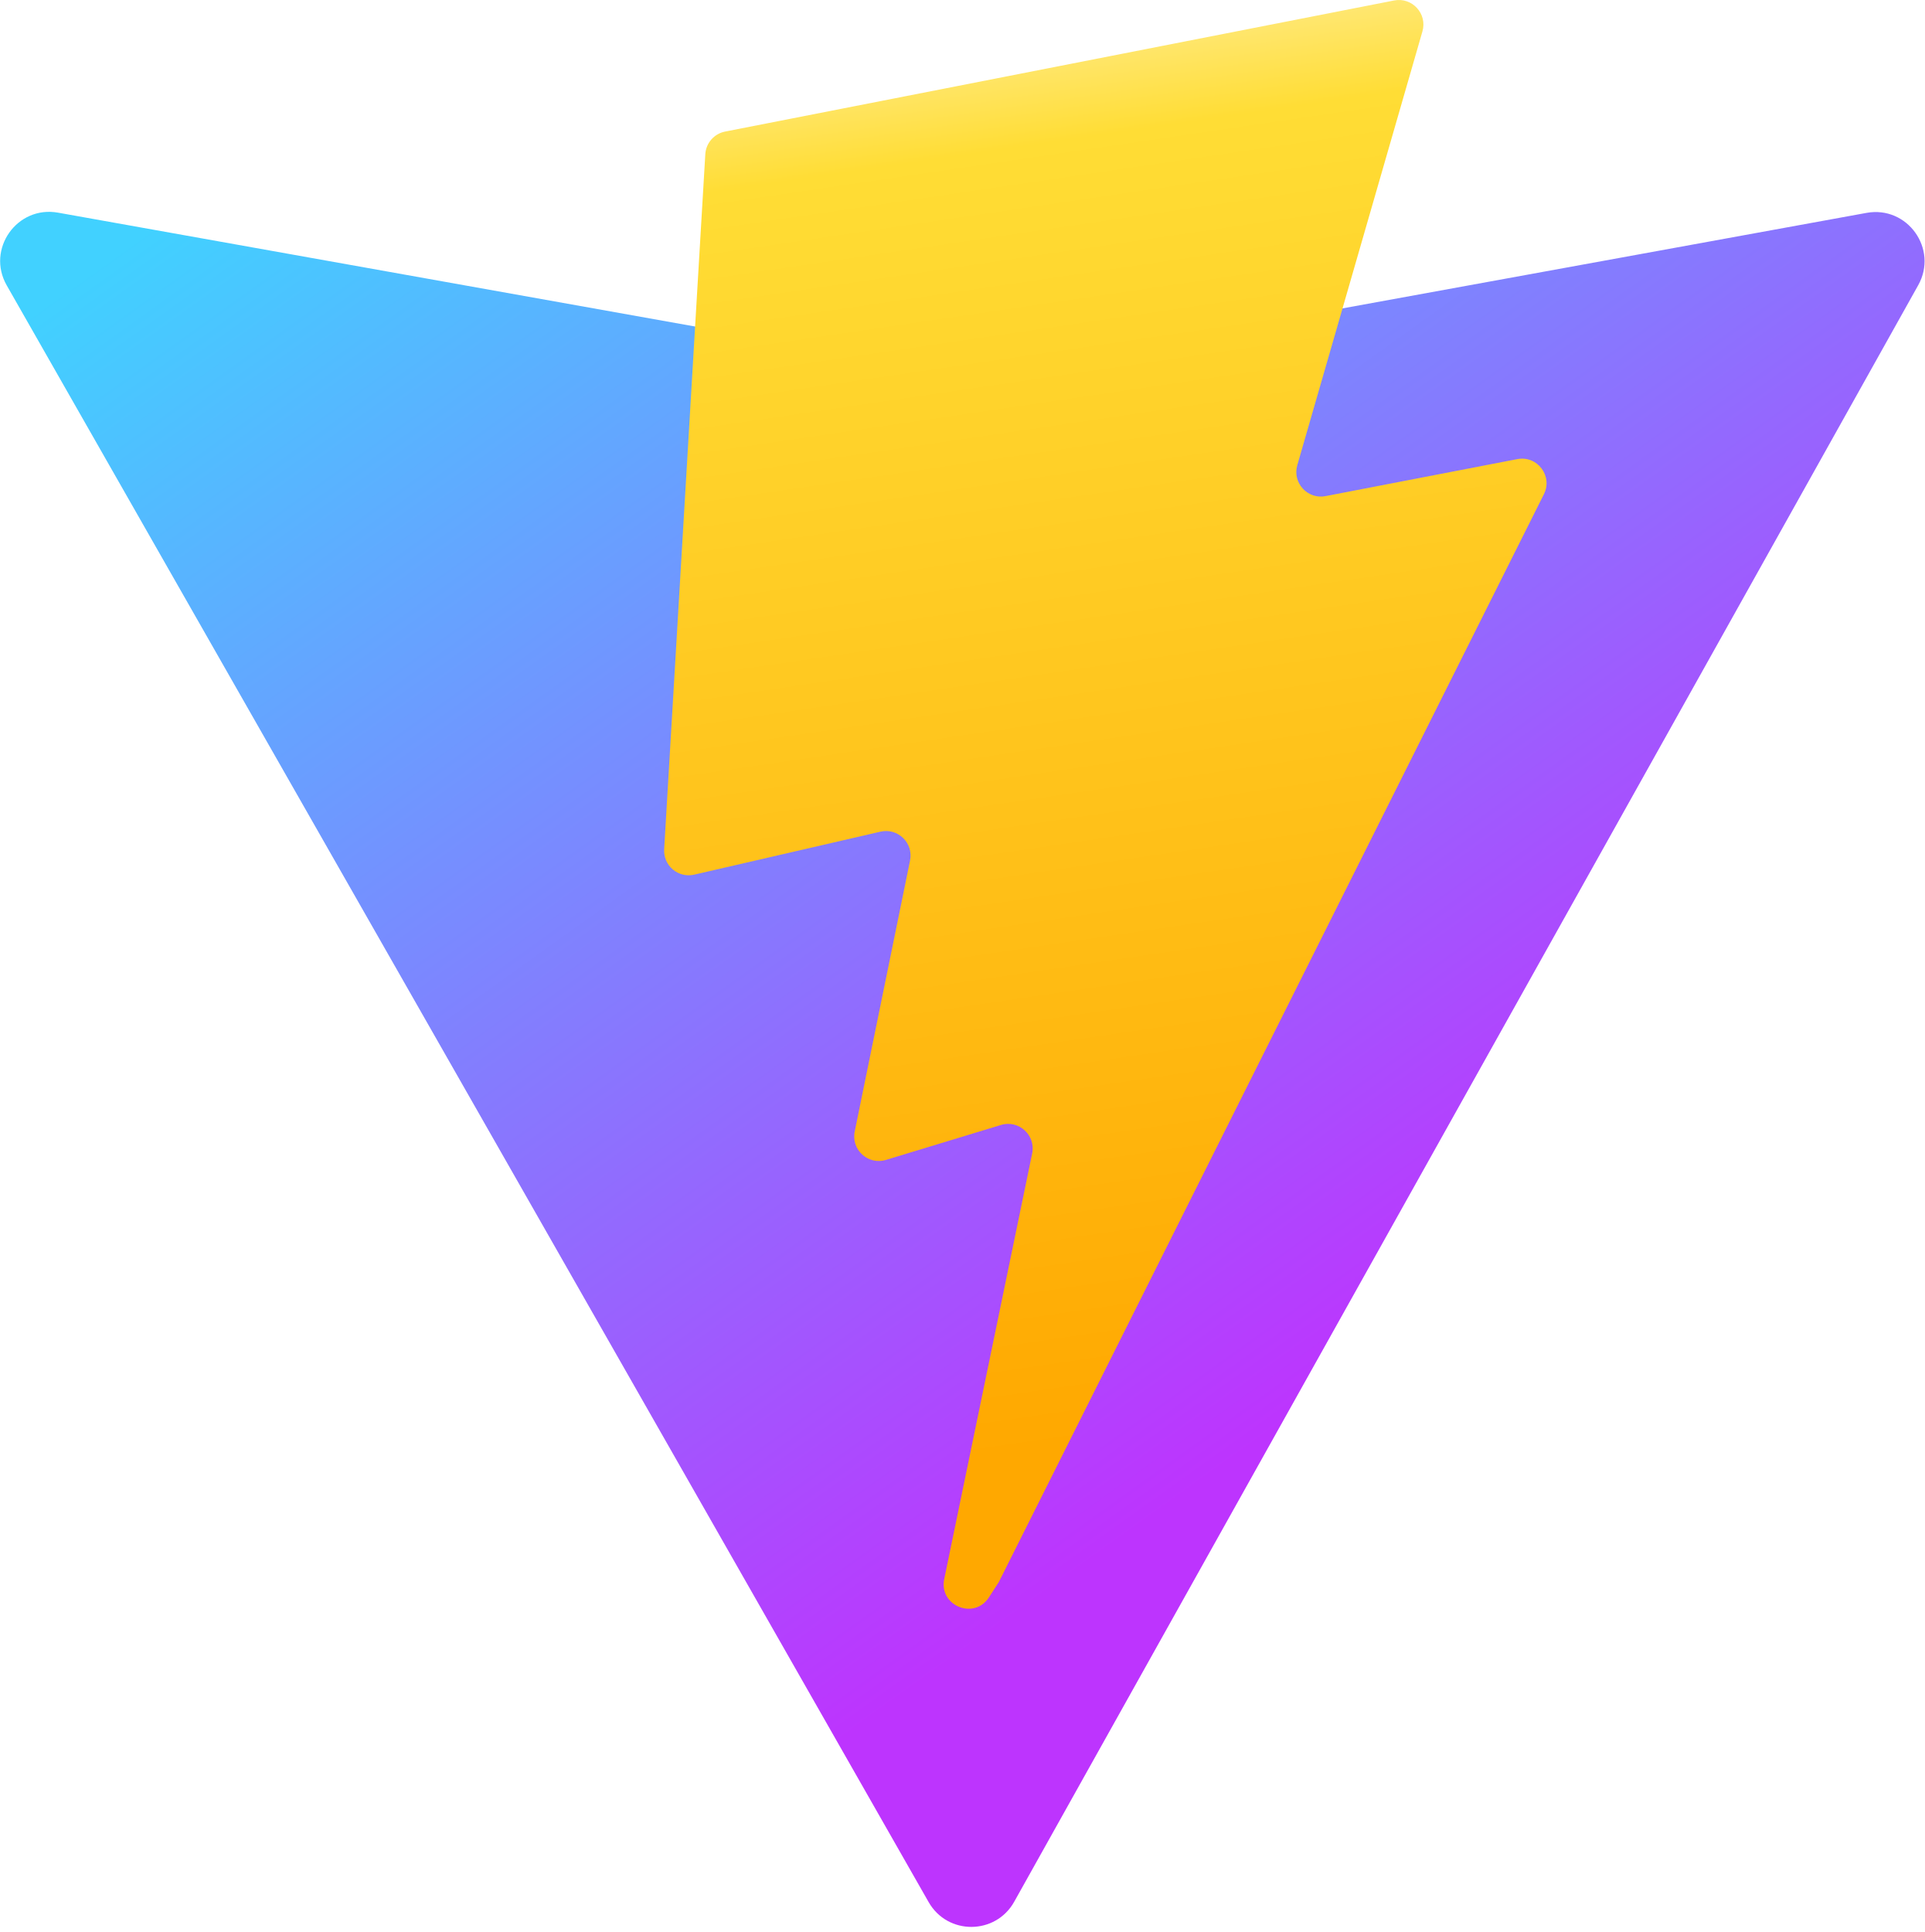
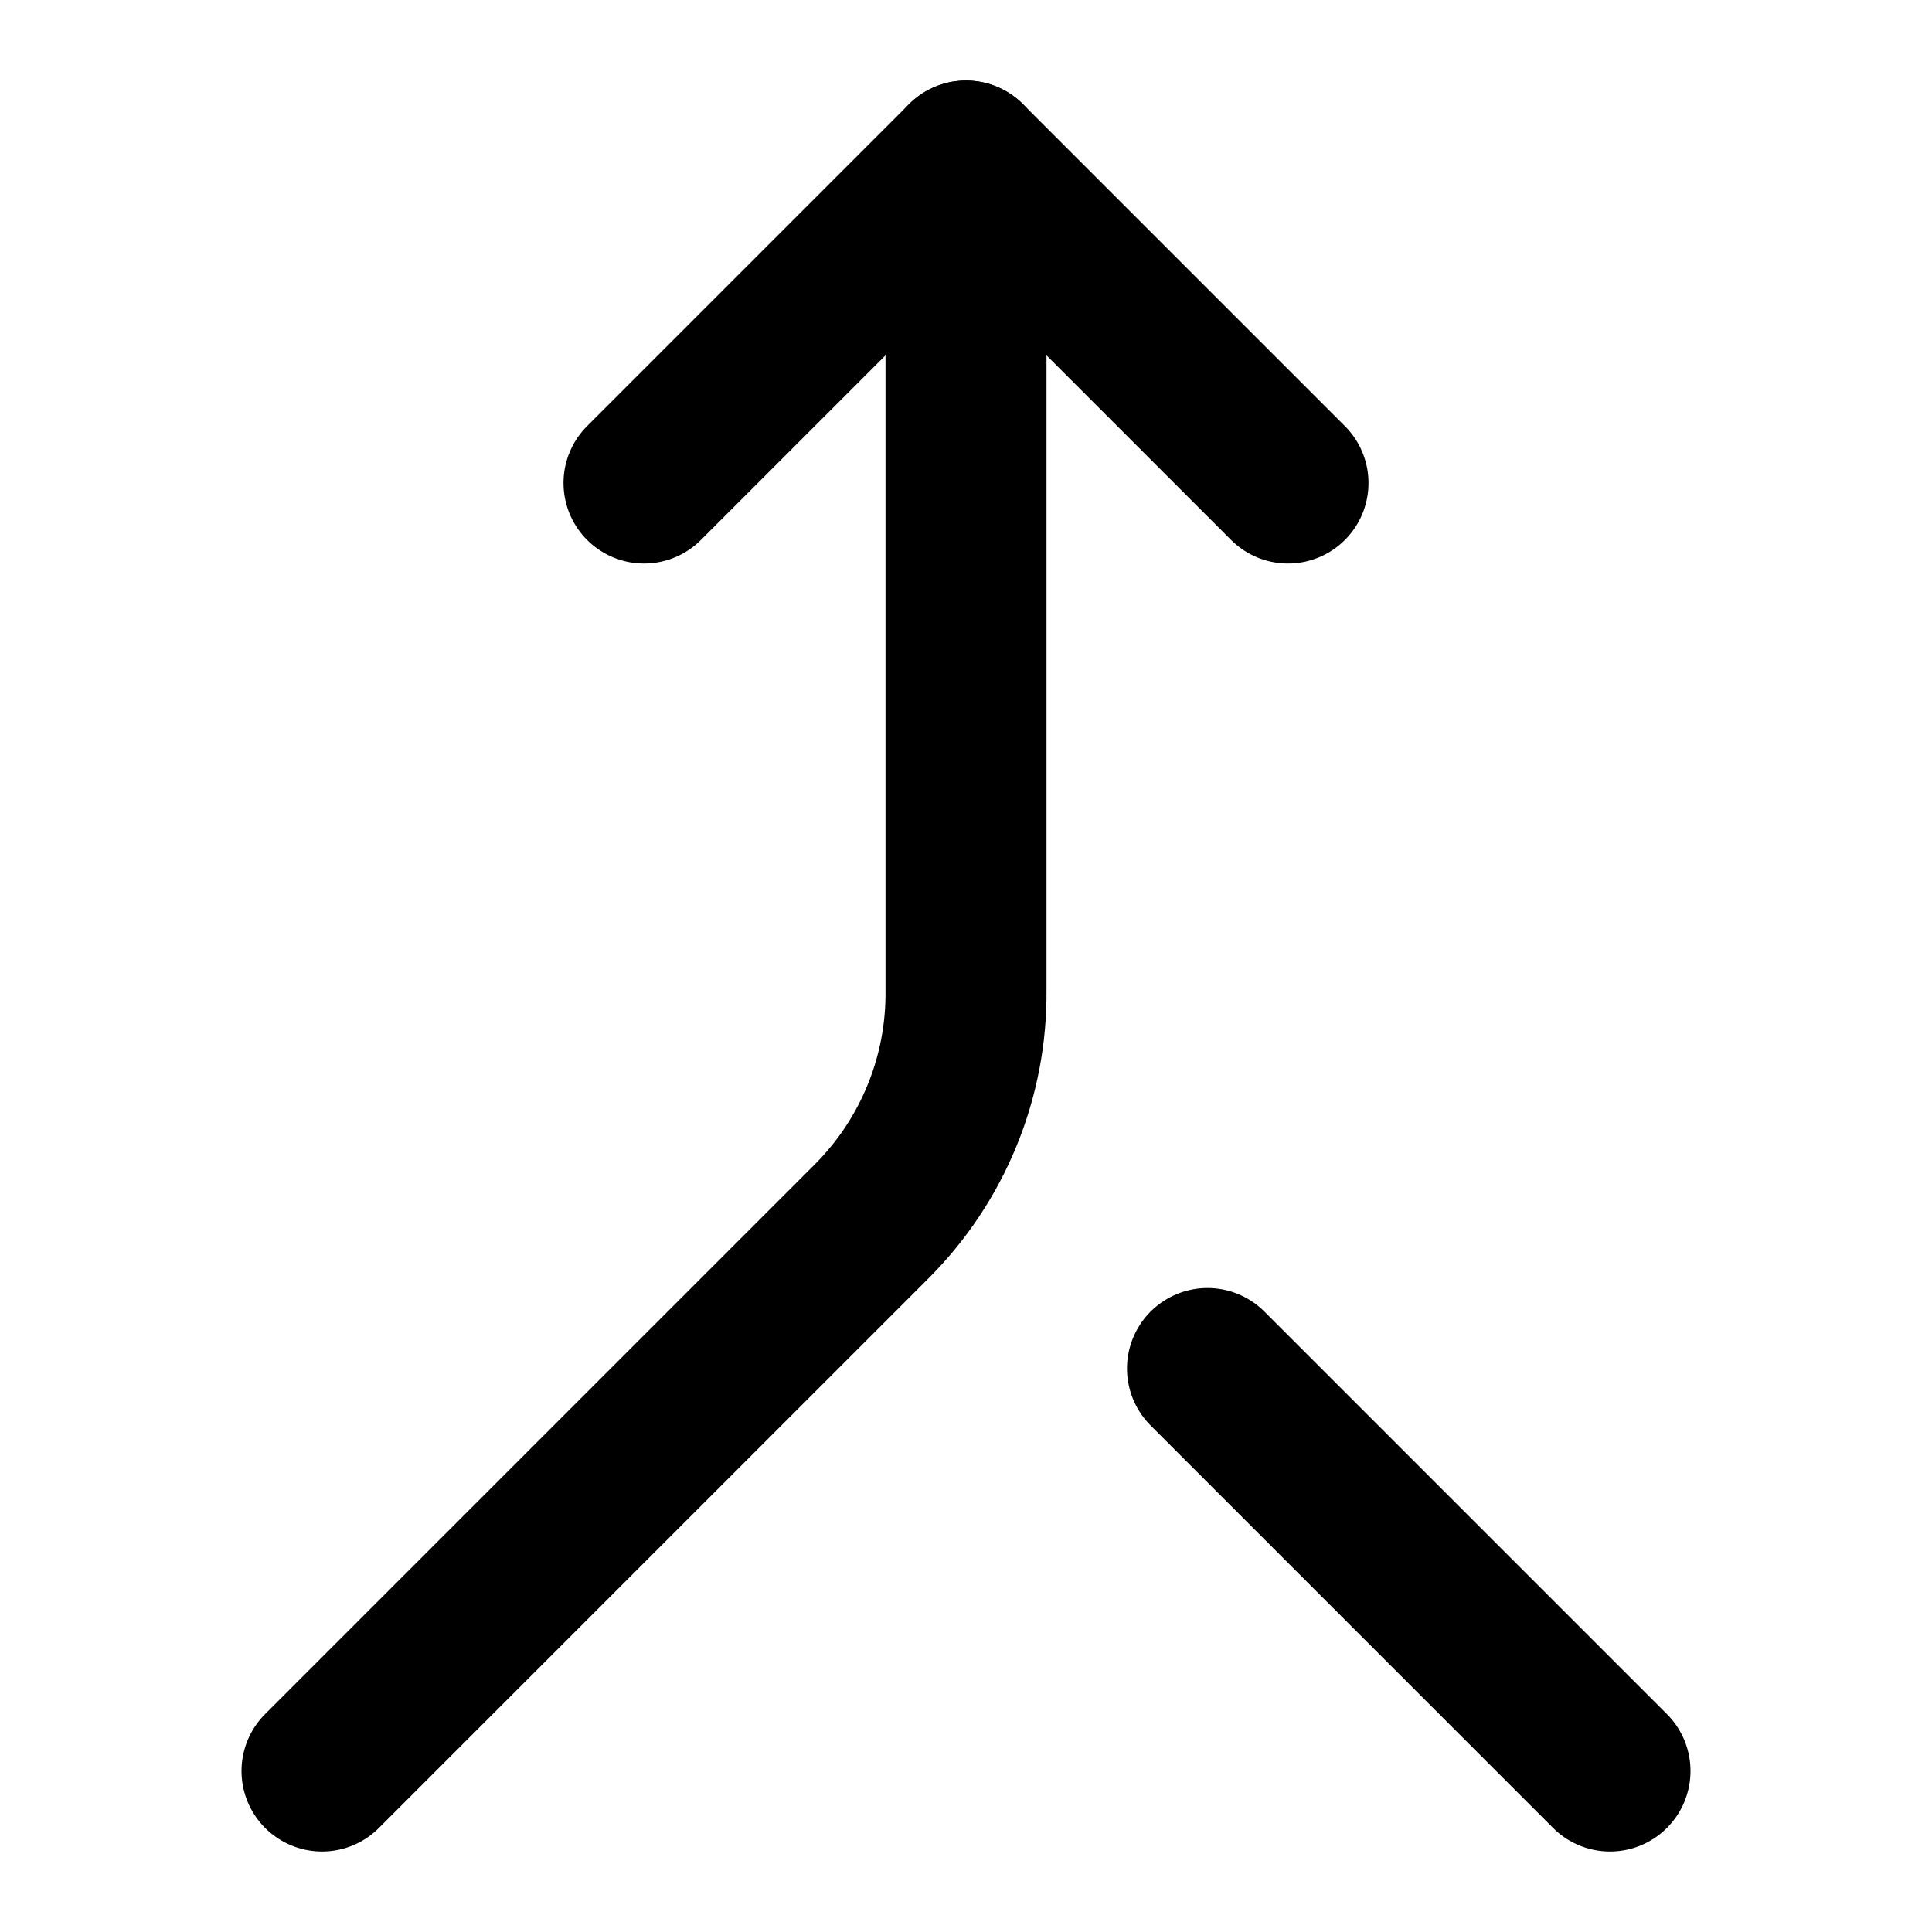
- <svg xmlns="http://www.w3.org/2000/svg" aria-hidden="true" role="img" class="iconify iconify--logos" width="31.88" height="32" preserveAspectRatio="xMidYMid meet" viewBox="0 0 256 257">
-   <defs>
-     <linearGradient id="IconifyId1813088fe1fbc01fb466" x1="-.828%" x2="57.636%" y1="7.652%" y2="78.411%">
-       <stop offset="0%" stop-color="#41D1FF" />
-       <stop offset="100%" stop-color="#BD34FE" />
-     </linearGradient>
-     <linearGradient id="IconifyId1813088fe1fbc01fb467" x1="43.376%" x2="50.316%" y1="2.242%" y2="89.03%">
-       <stop offset="0%" stop-color="#FFEA83" />
-       <stop offset="8.333%" stop-color="#FFDD35" />
-       <stop offset="100%" stop-color="#FFA800" />
-     </linearGradient>
-   </defs>
-   <path fill="url(#IconifyId1813088fe1fbc01fb466)" d="M255.153 37.938L134.897 252.976c-2.483 4.44-8.862 4.466-11.382.048L.875 37.958c-2.746-4.814 1.371-10.646 6.827-9.67l120.385 21.517a6.537 6.537 0 0 0 2.322-.004l117.867-21.483c5.438-.991 9.574 4.796 6.877 9.62Z" />
-   <path fill="url(#IconifyId1813088fe1fbc01fb467)" d="M185.432.063L96.44 17.501a3.268 3.268 0 0 0-2.634 3.014l-5.474 92.456a3.268 3.268 0 0 0 3.997 3.378l24.777-5.718c2.318-.535 4.413 1.507 3.936 3.838l-7.361 36.047c-.495 2.426 1.782 4.5 4.151 3.78l15.304-4.649c2.372-.72 4.652 1.36 4.15 3.788l-11.698 56.621c-.732 3.542 3.979 5.473 5.943 2.437l1.313-2.028l72.516-144.72c1.215-2.423-.88-5.186-3.54-4.672l-25.505 4.922c-2.396.462-4.435-1.77-3.759-4.114l16.646-57.705c.677-2.35-1.37-4.583-3.769-4.113Z" />
+ <svg xmlns="http://www.w3.org/2000/svg" width="24" height="24" viewBox="0 0 24 24" fill="none" stroke="currentColor" stroke-width="2" stroke-linecap="round" stroke-linejoin="round" class="lucide lucide-merge">
+   <path d="m8 6 4-4 4 4" />
+   <path d="M12 2v10.3a4 4 0 0 1-1.172 2.872L4 22" />
+   <path d="m20 22-5-5" />
</svg>
